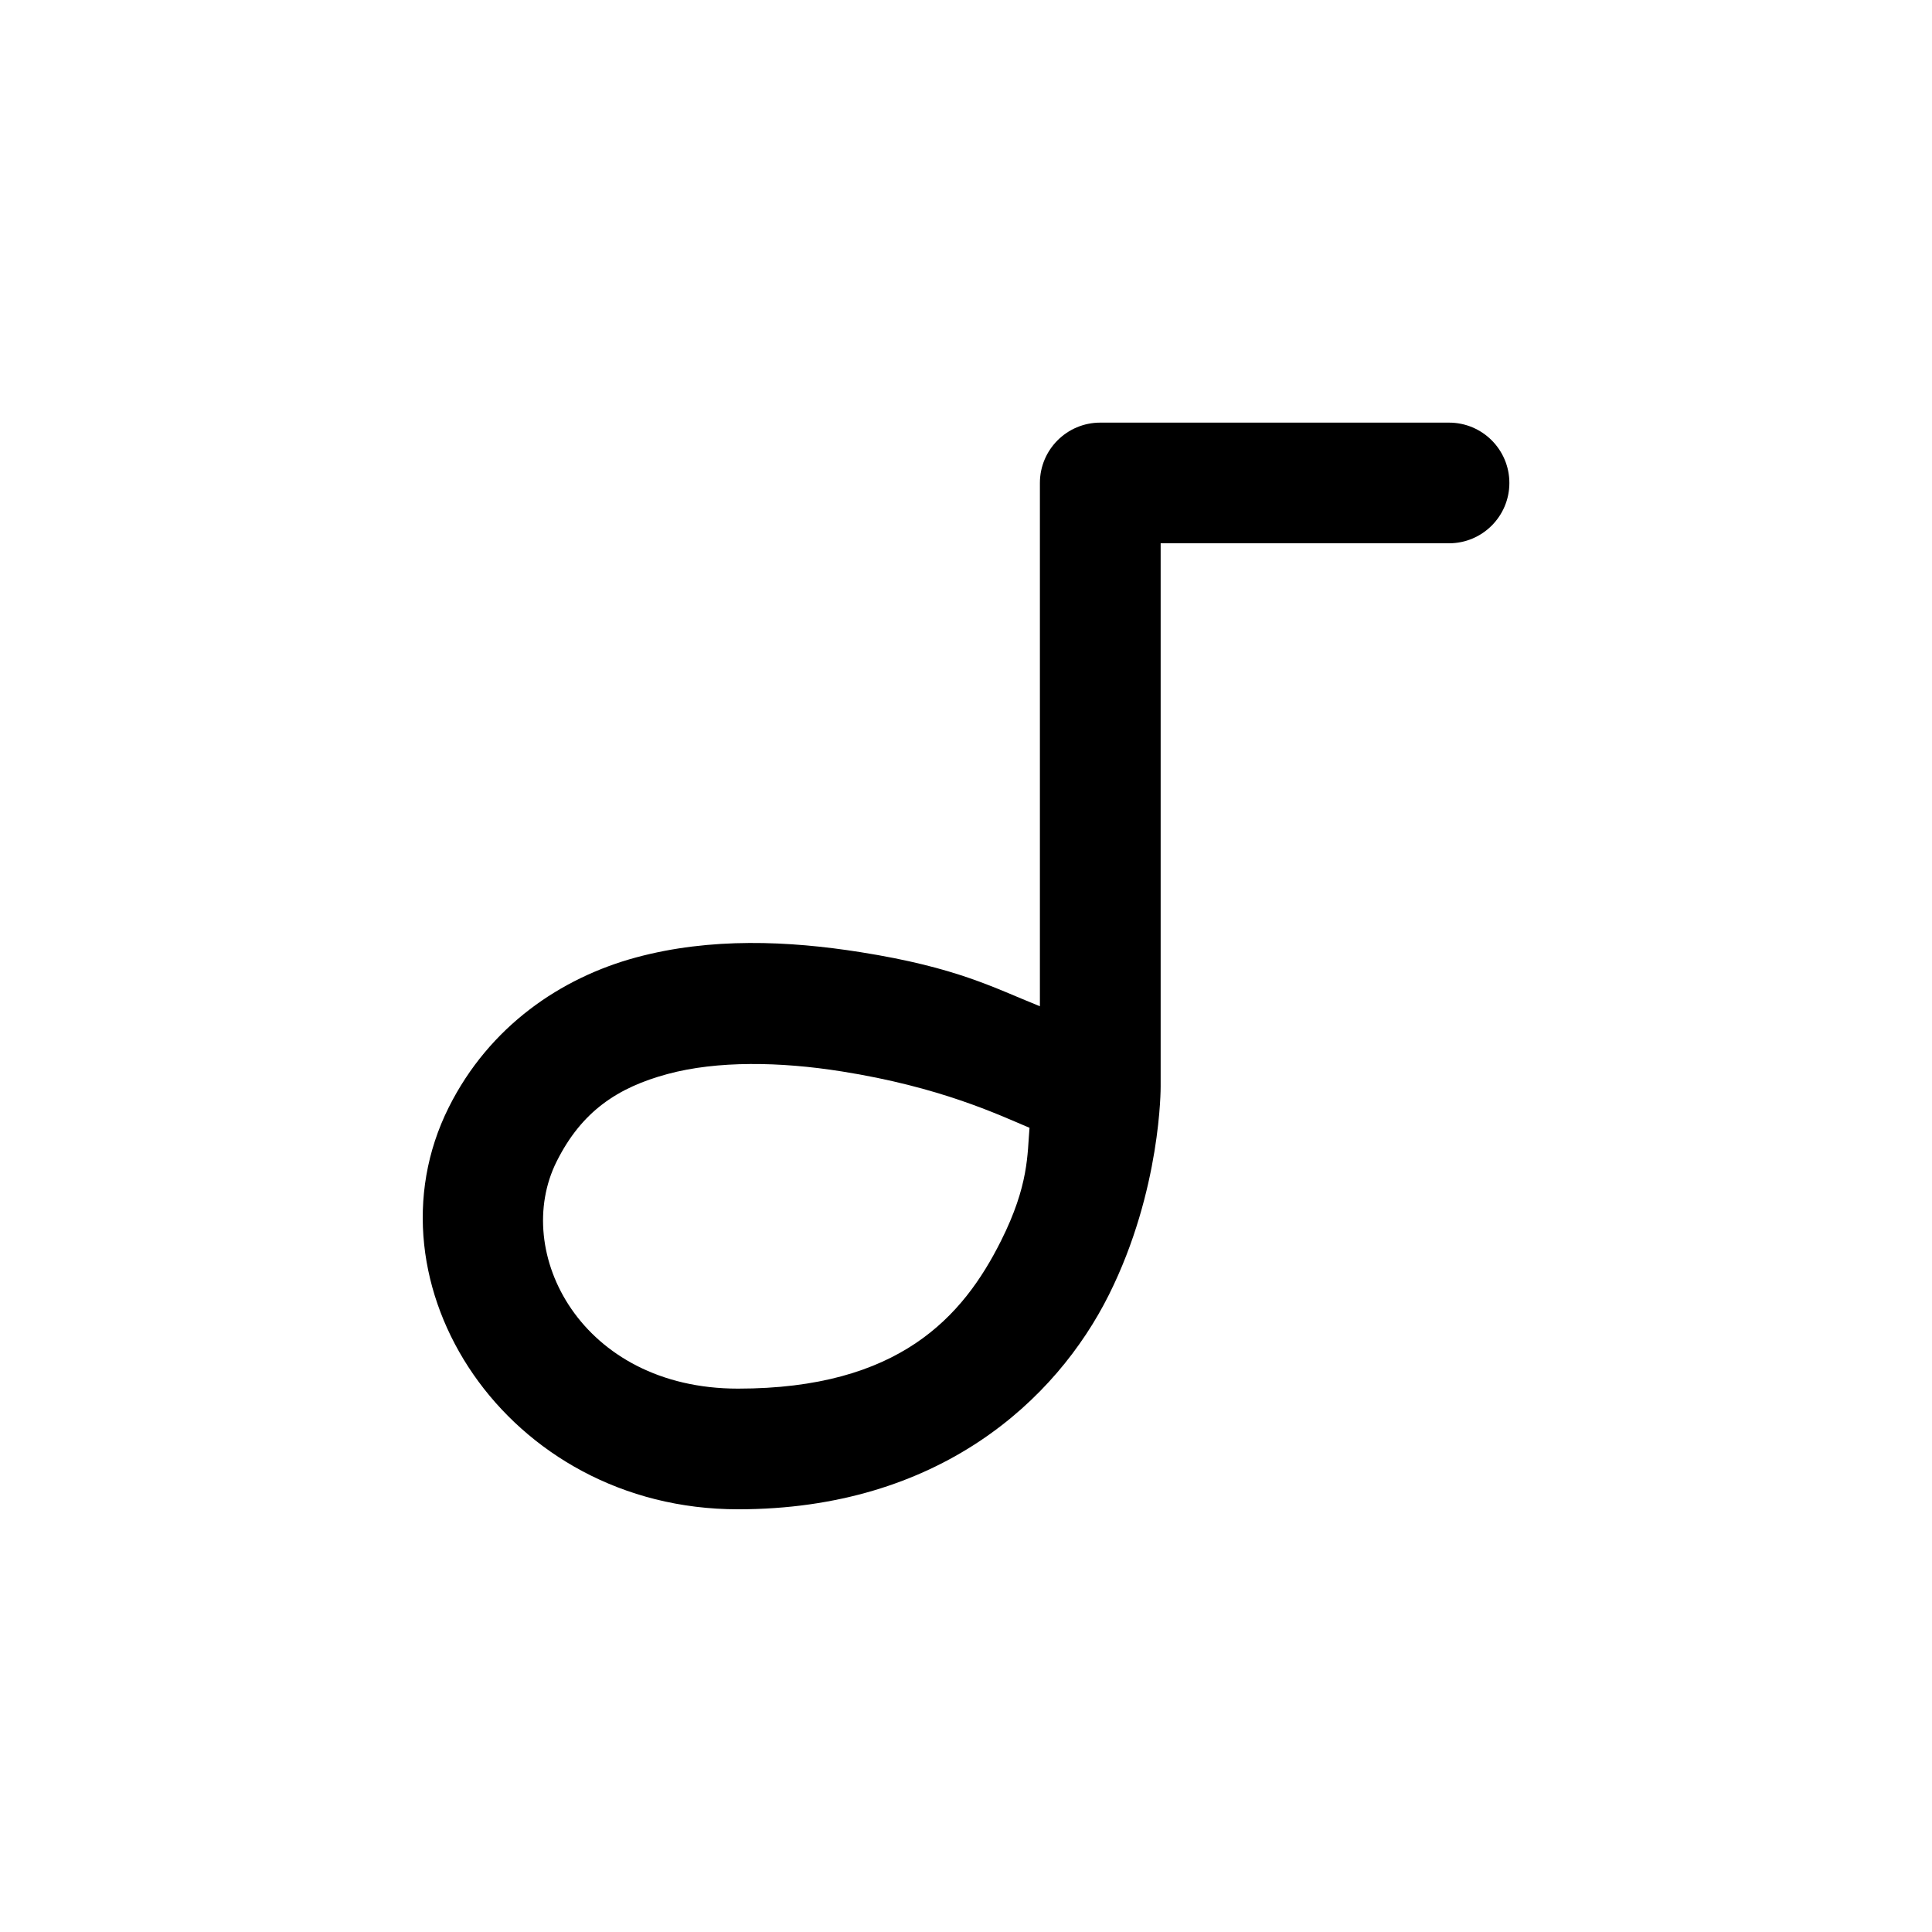
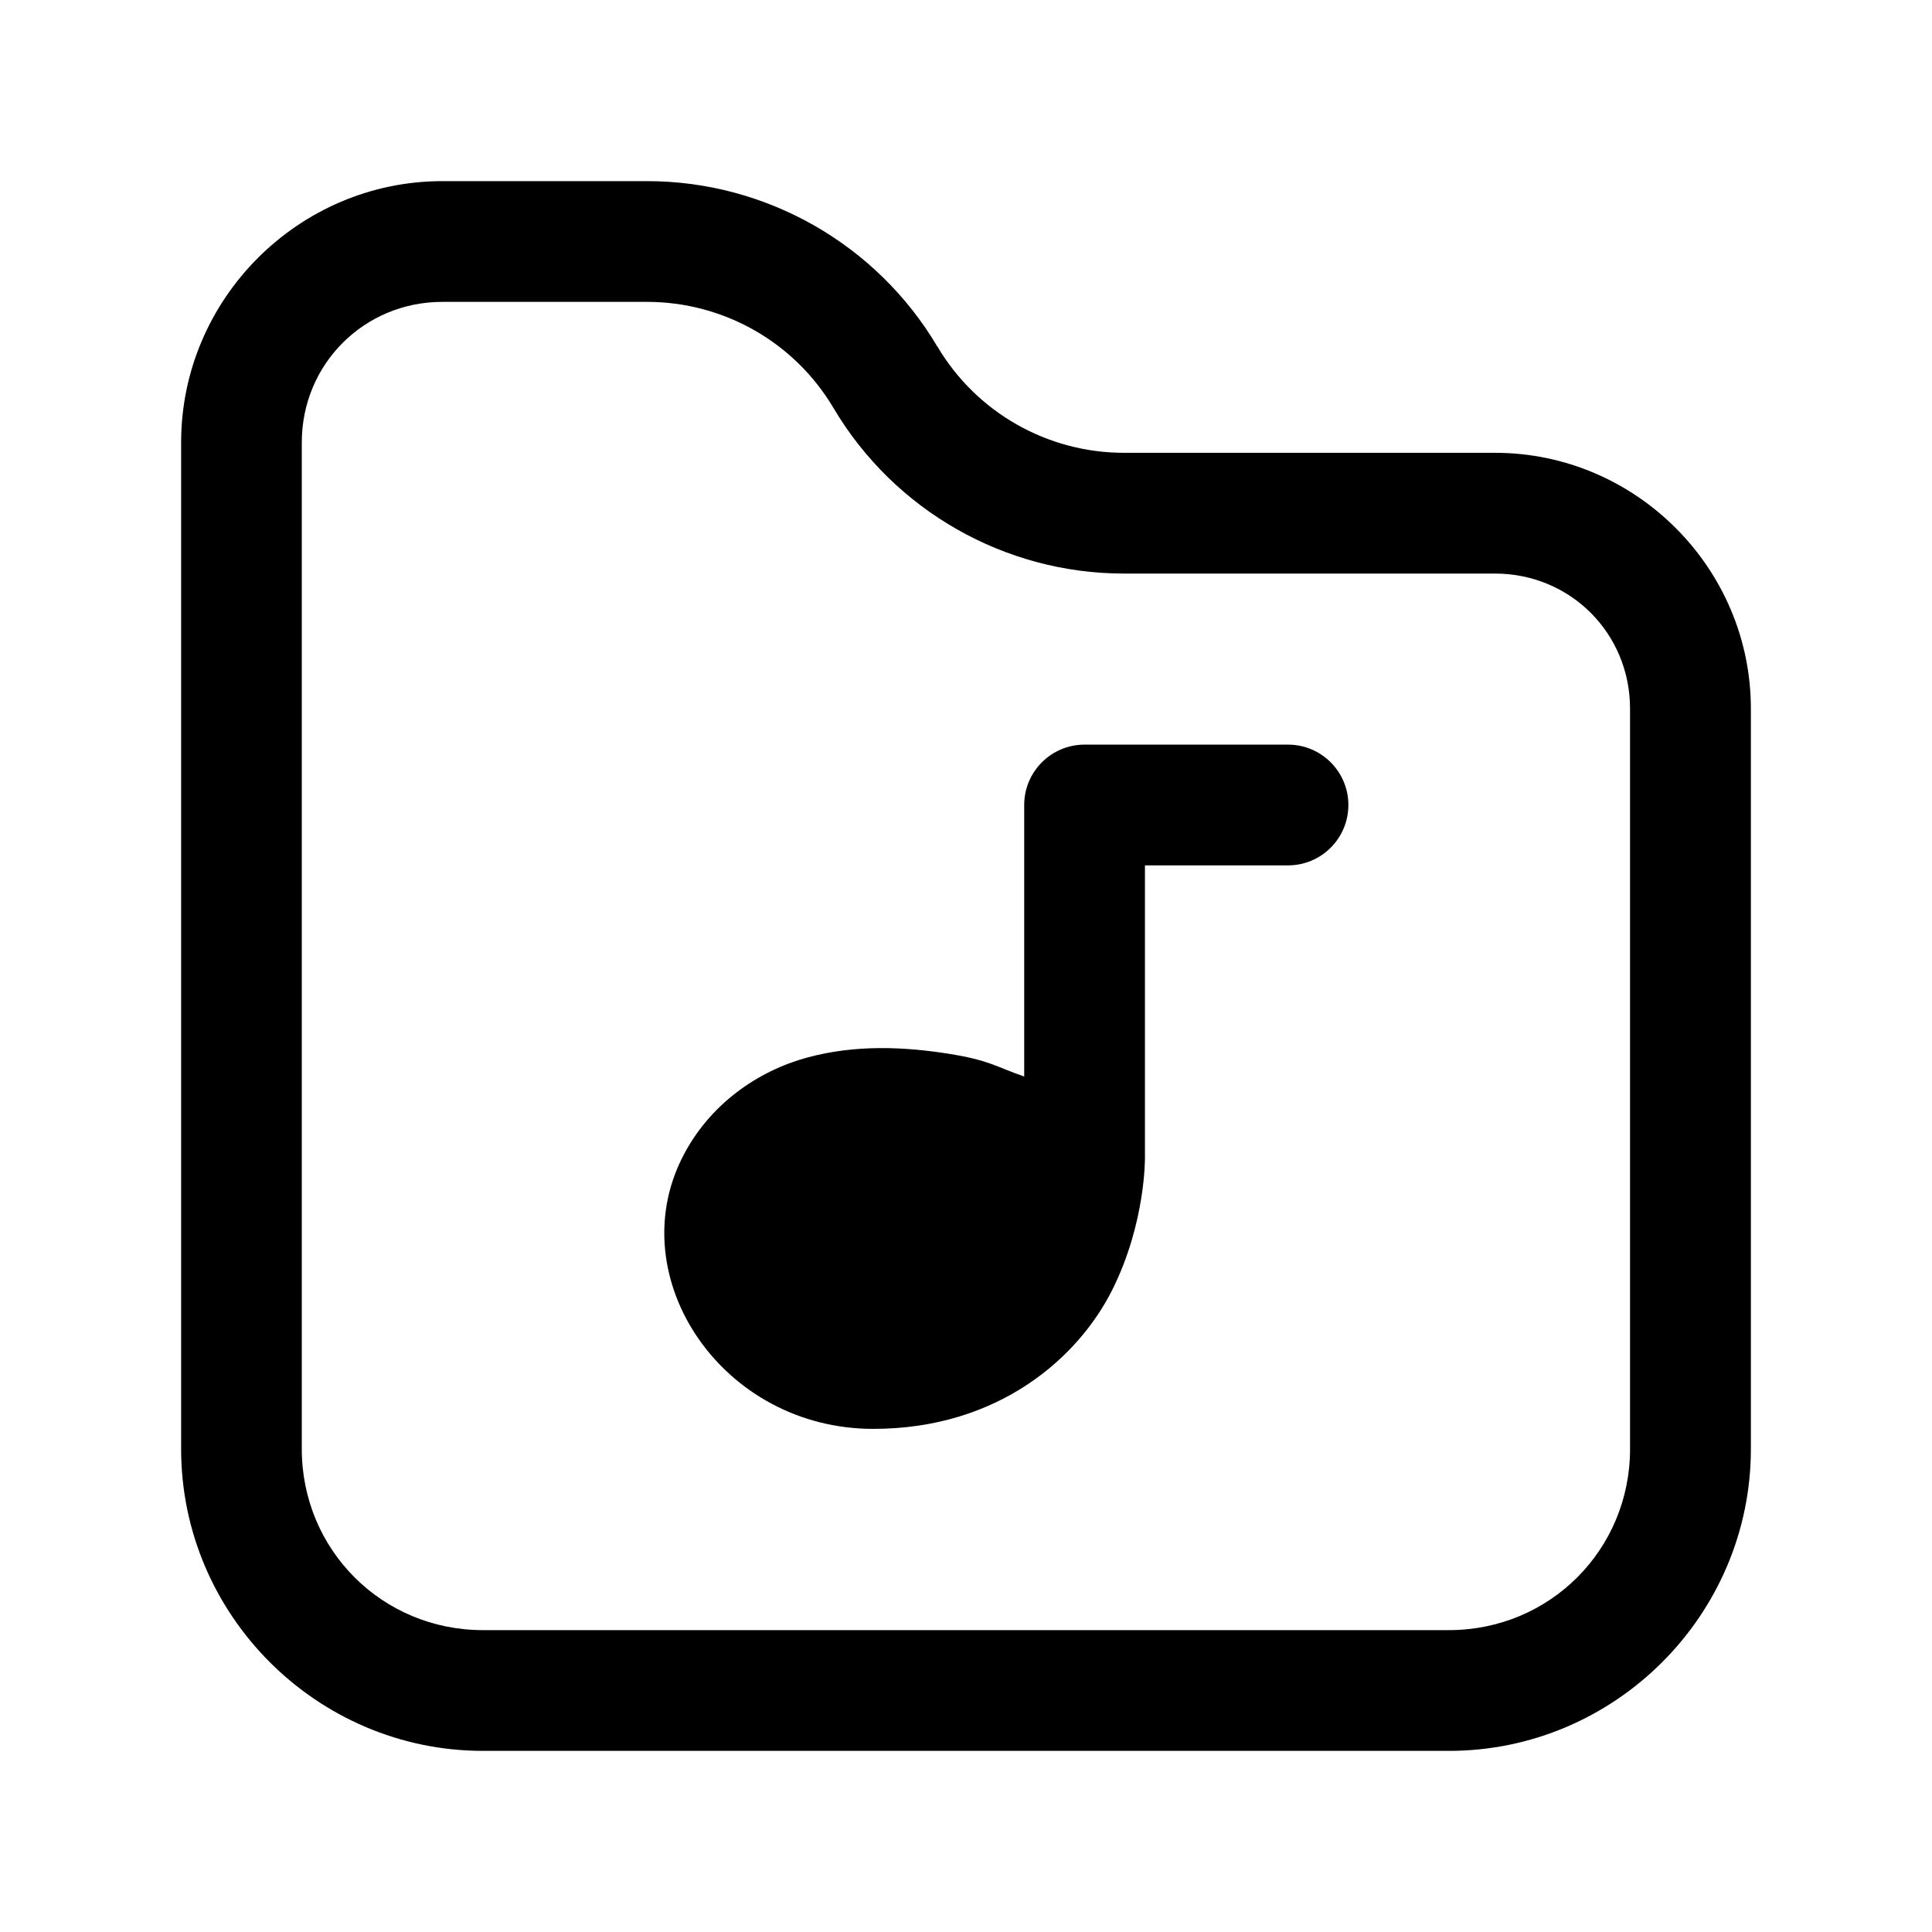
<svg xmlns="http://www.w3.org/2000/svg" width="24" height="24" viewBox="0 0 24 24">
-   <g transform="translate(-284.0 -240.0)">
-     <path d="m 297.668,245.25 a 0.75,0.75 0 0 0 -0.75,0.75 v 6.5 c -0.575,-0.23 -1.025,-0.481 -2.229,-0.672 -0.89,-0.141 -1.862,-0.185 -2.789,0.066 -0.927,0.251 -1.819,0.85 -2.326,1.863 -1.093,2.188 0.712,4.992 3.594,4.992 2.5,0 3.955,-1.36 4.607,-2.664 0.652,-1.304 0.643,-2.586 0.643,-2.586 v -6.75 H 302 A 0.75,0.75 0 0 0 302.75,246 0.75,0.75 0 0 0 302,245.25 Z m -3.215,8.059 c 1.226,0.194 1.943,0.535 2.336,0.701 -0.028,0.327 -0.006,0.71 -0.354,1.404 -0.473,0.946 -1.268,1.836 -3.268,1.836 -1.95,0 -2.815,-1.696 -2.252,-2.822 0.312,-0.624 0.759,-0.919 1.377,-1.086 0.618,-0.167 1.399,-0.154 2.16,-0.033 z" />
+   <g transform="translate(-460.0 -240.0)">
+     <path d="M470.848 257C473.473 257 473.473 254.375 473.473 254.375C473.473 254.375 470.099 252.81 469.144 254.721C468.66 255.688 469.439 257 470.848 257Z" />
+     <path d="m 473.473,249.25 a 0.75,0.75 0 0 0 -0.75,0.75 v 3.373 c -0.357,-0.123 -0.428,-0.202 -0.939,-0.283 -0.546,-0.086 -1.151,-0.117 -1.756,0.047 -0.605,0.164 -1.219,0.576 -1.555,1.248 -0.75,1.498 0.5,3.365 2.375,3.365 1.562,0 2.551,-0.891 2.969,-1.727 0.418,-0.835 0.406,-1.648 0.406,-1.648 V 250.75 H 476 A 0.75,0.75 0 0 0 476.75,250 0.75,0.75 0 0 0 476,249.25 Z m -1.924,5.322 c 0.541,0.086 0.749,0.198 1.045,0.312 -0.034,0.181 -0.005,0.239 -0.119,0.467 -0.239,0.477 -0.564,0.898 -1.627,0.898 -0.943,0 -1.252,-0.757 -1.033,-1.193 0.142,-0.283 0.309,-0.393 0.605,-0.473 0.296,-0.08 0.712,-0.078 1.129,-0.012 z" />
+     <path d="m 465.496,242.25 c -1.784,0 -3.246,1.462 -3.246,3.246 V 258 c 0,2.062 1.688,3.75 3.75,3.75 h 12 c 2.062,0 3.75,-1.688 3.75,-3.75 v -9.197 c 0,-1.746 -1.431,-3.178 -3.178,-3.178 h -4.609 c -0.952,0 -1.833,-0.501 -2.318,-1.32 v 0.002 c -0.754,-1.274 -2.128,-2.057 -3.607,-2.057 z m 0,1.5 h 2.541 c 0.952,0 1.833,0.5 2.318,1.32 0.755,1.273 2.128,2.055 3.607,2.055 h 4.609 c 0.936,0 1.678,0.742 1.678,1.678 V 258 c 0,1.252 -0.998,2.25 -2.25,2.25 h -12 c -1.252,0 -2.25,-0.998 -2.25,-2.25 v -12.504 c 0,-0.972 0.774,-1.746 1.746,-1.746 z" />
  </g>
</svg>
